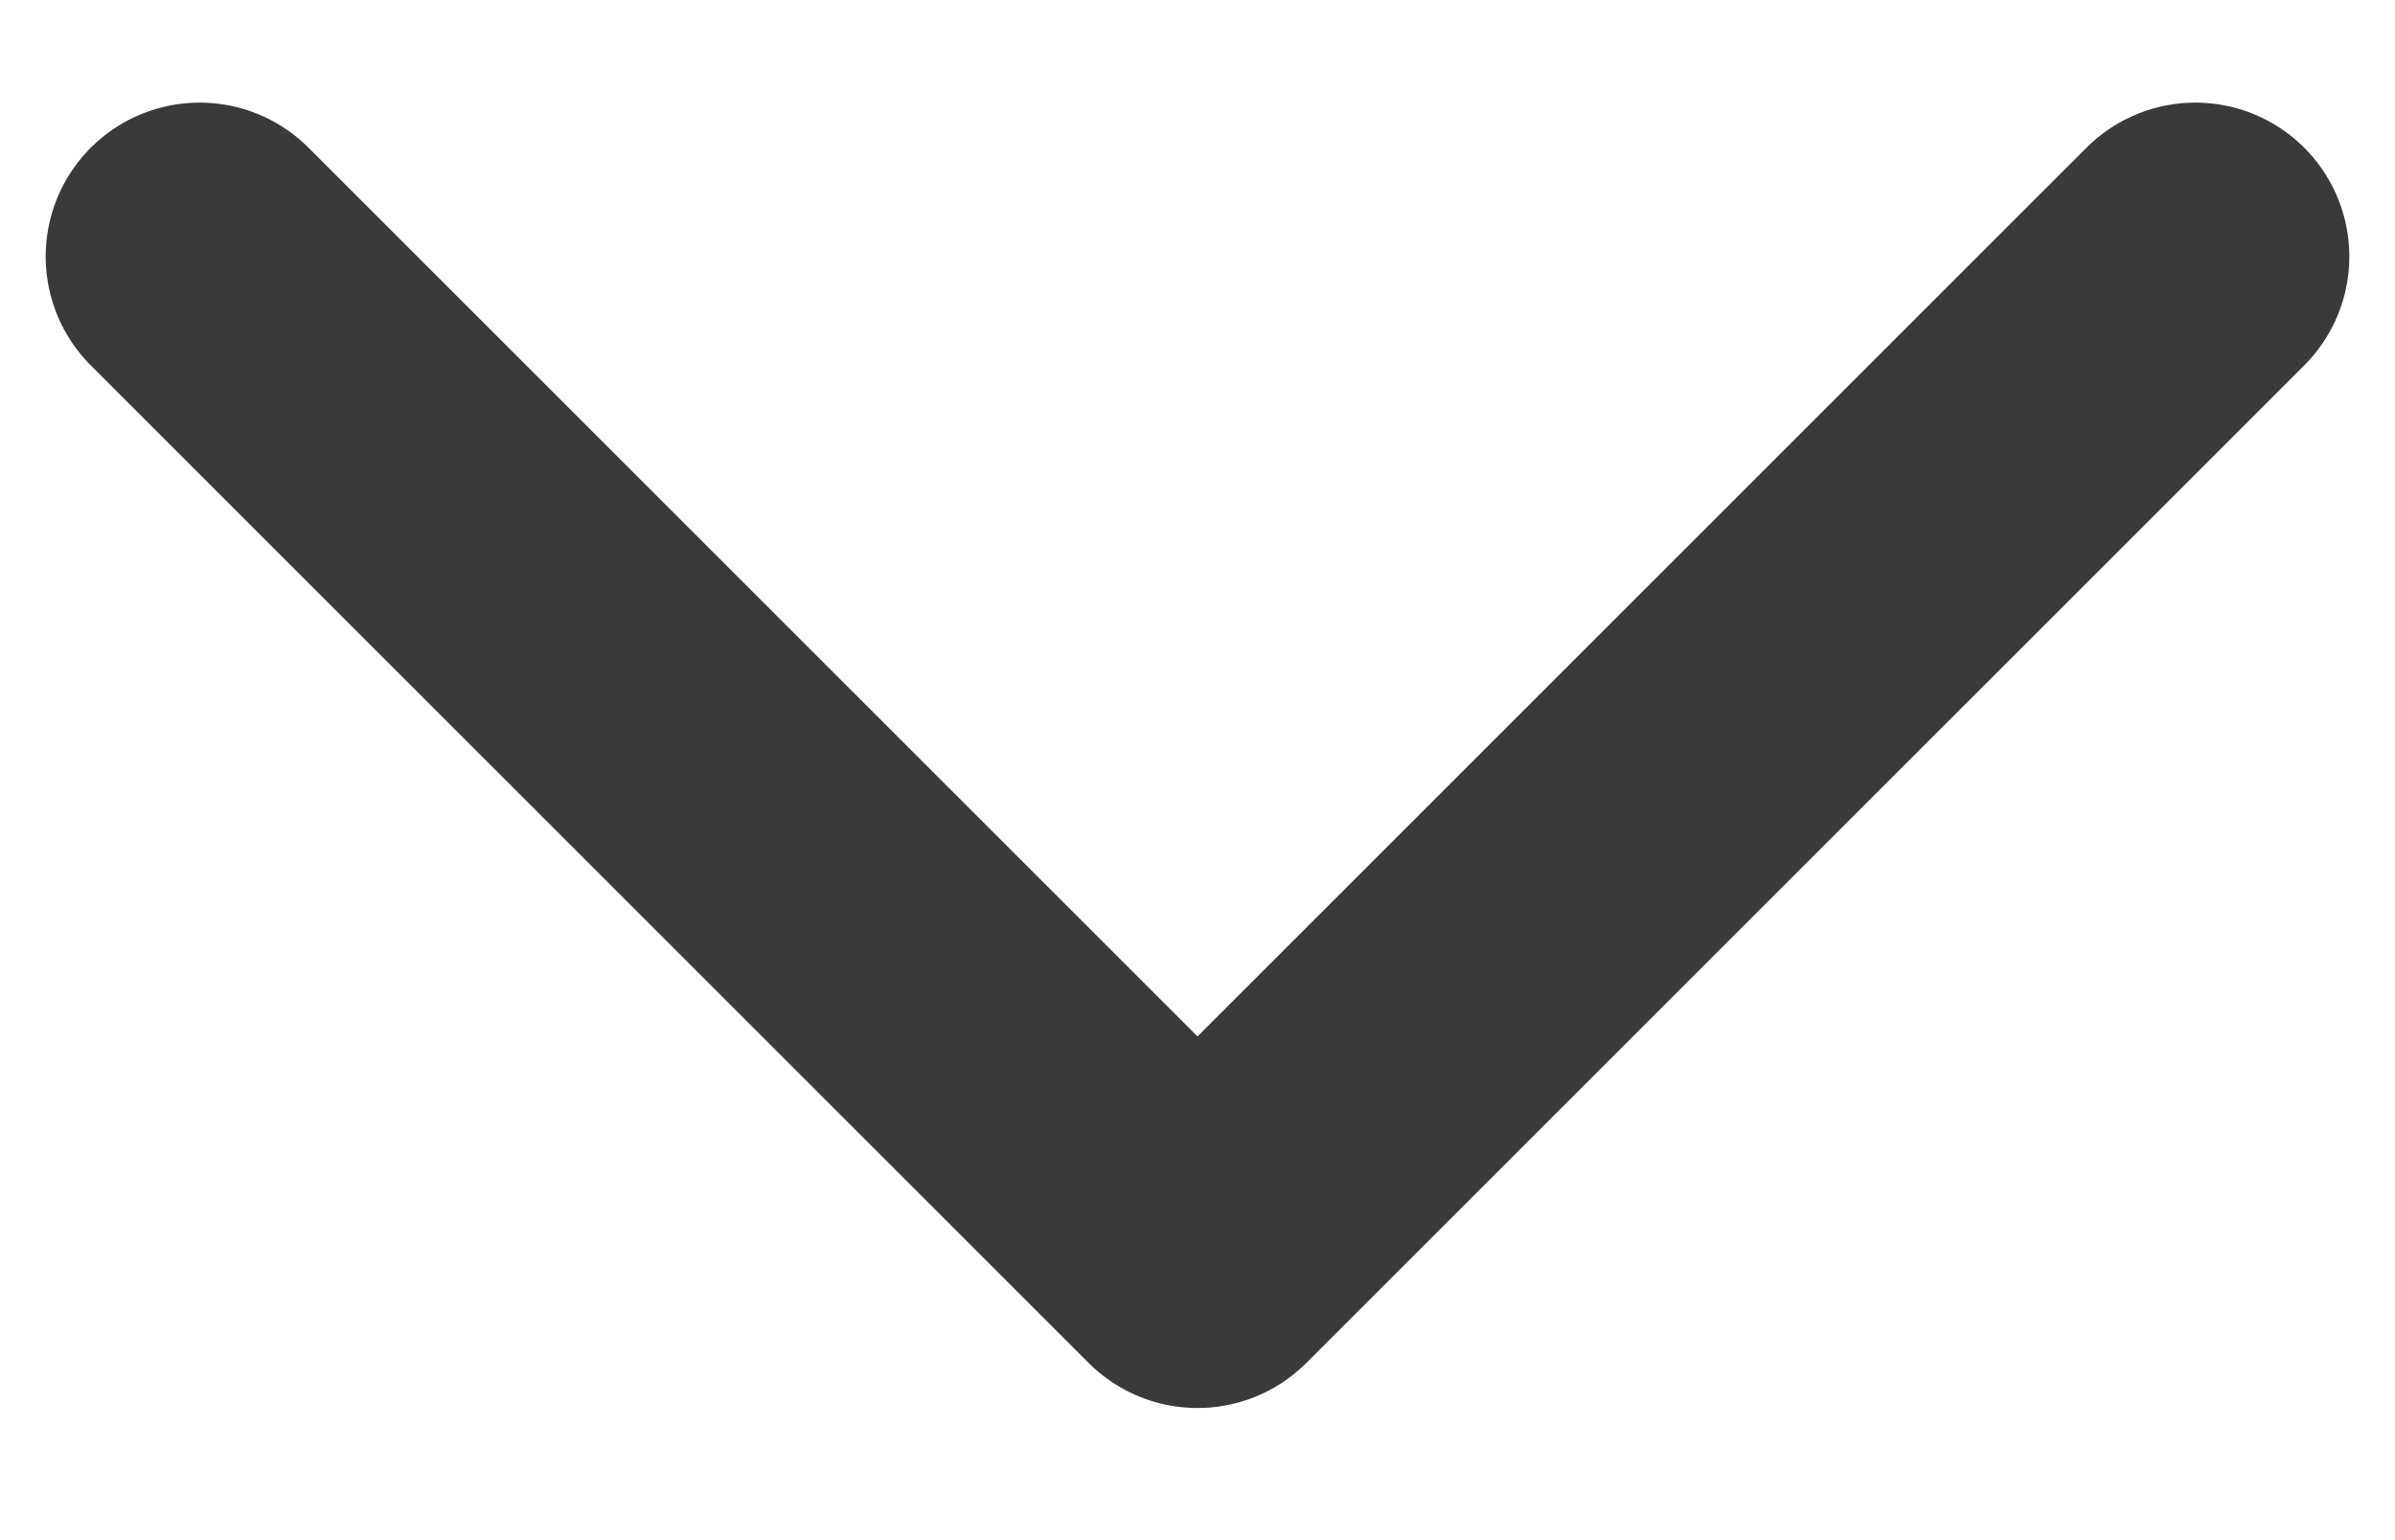
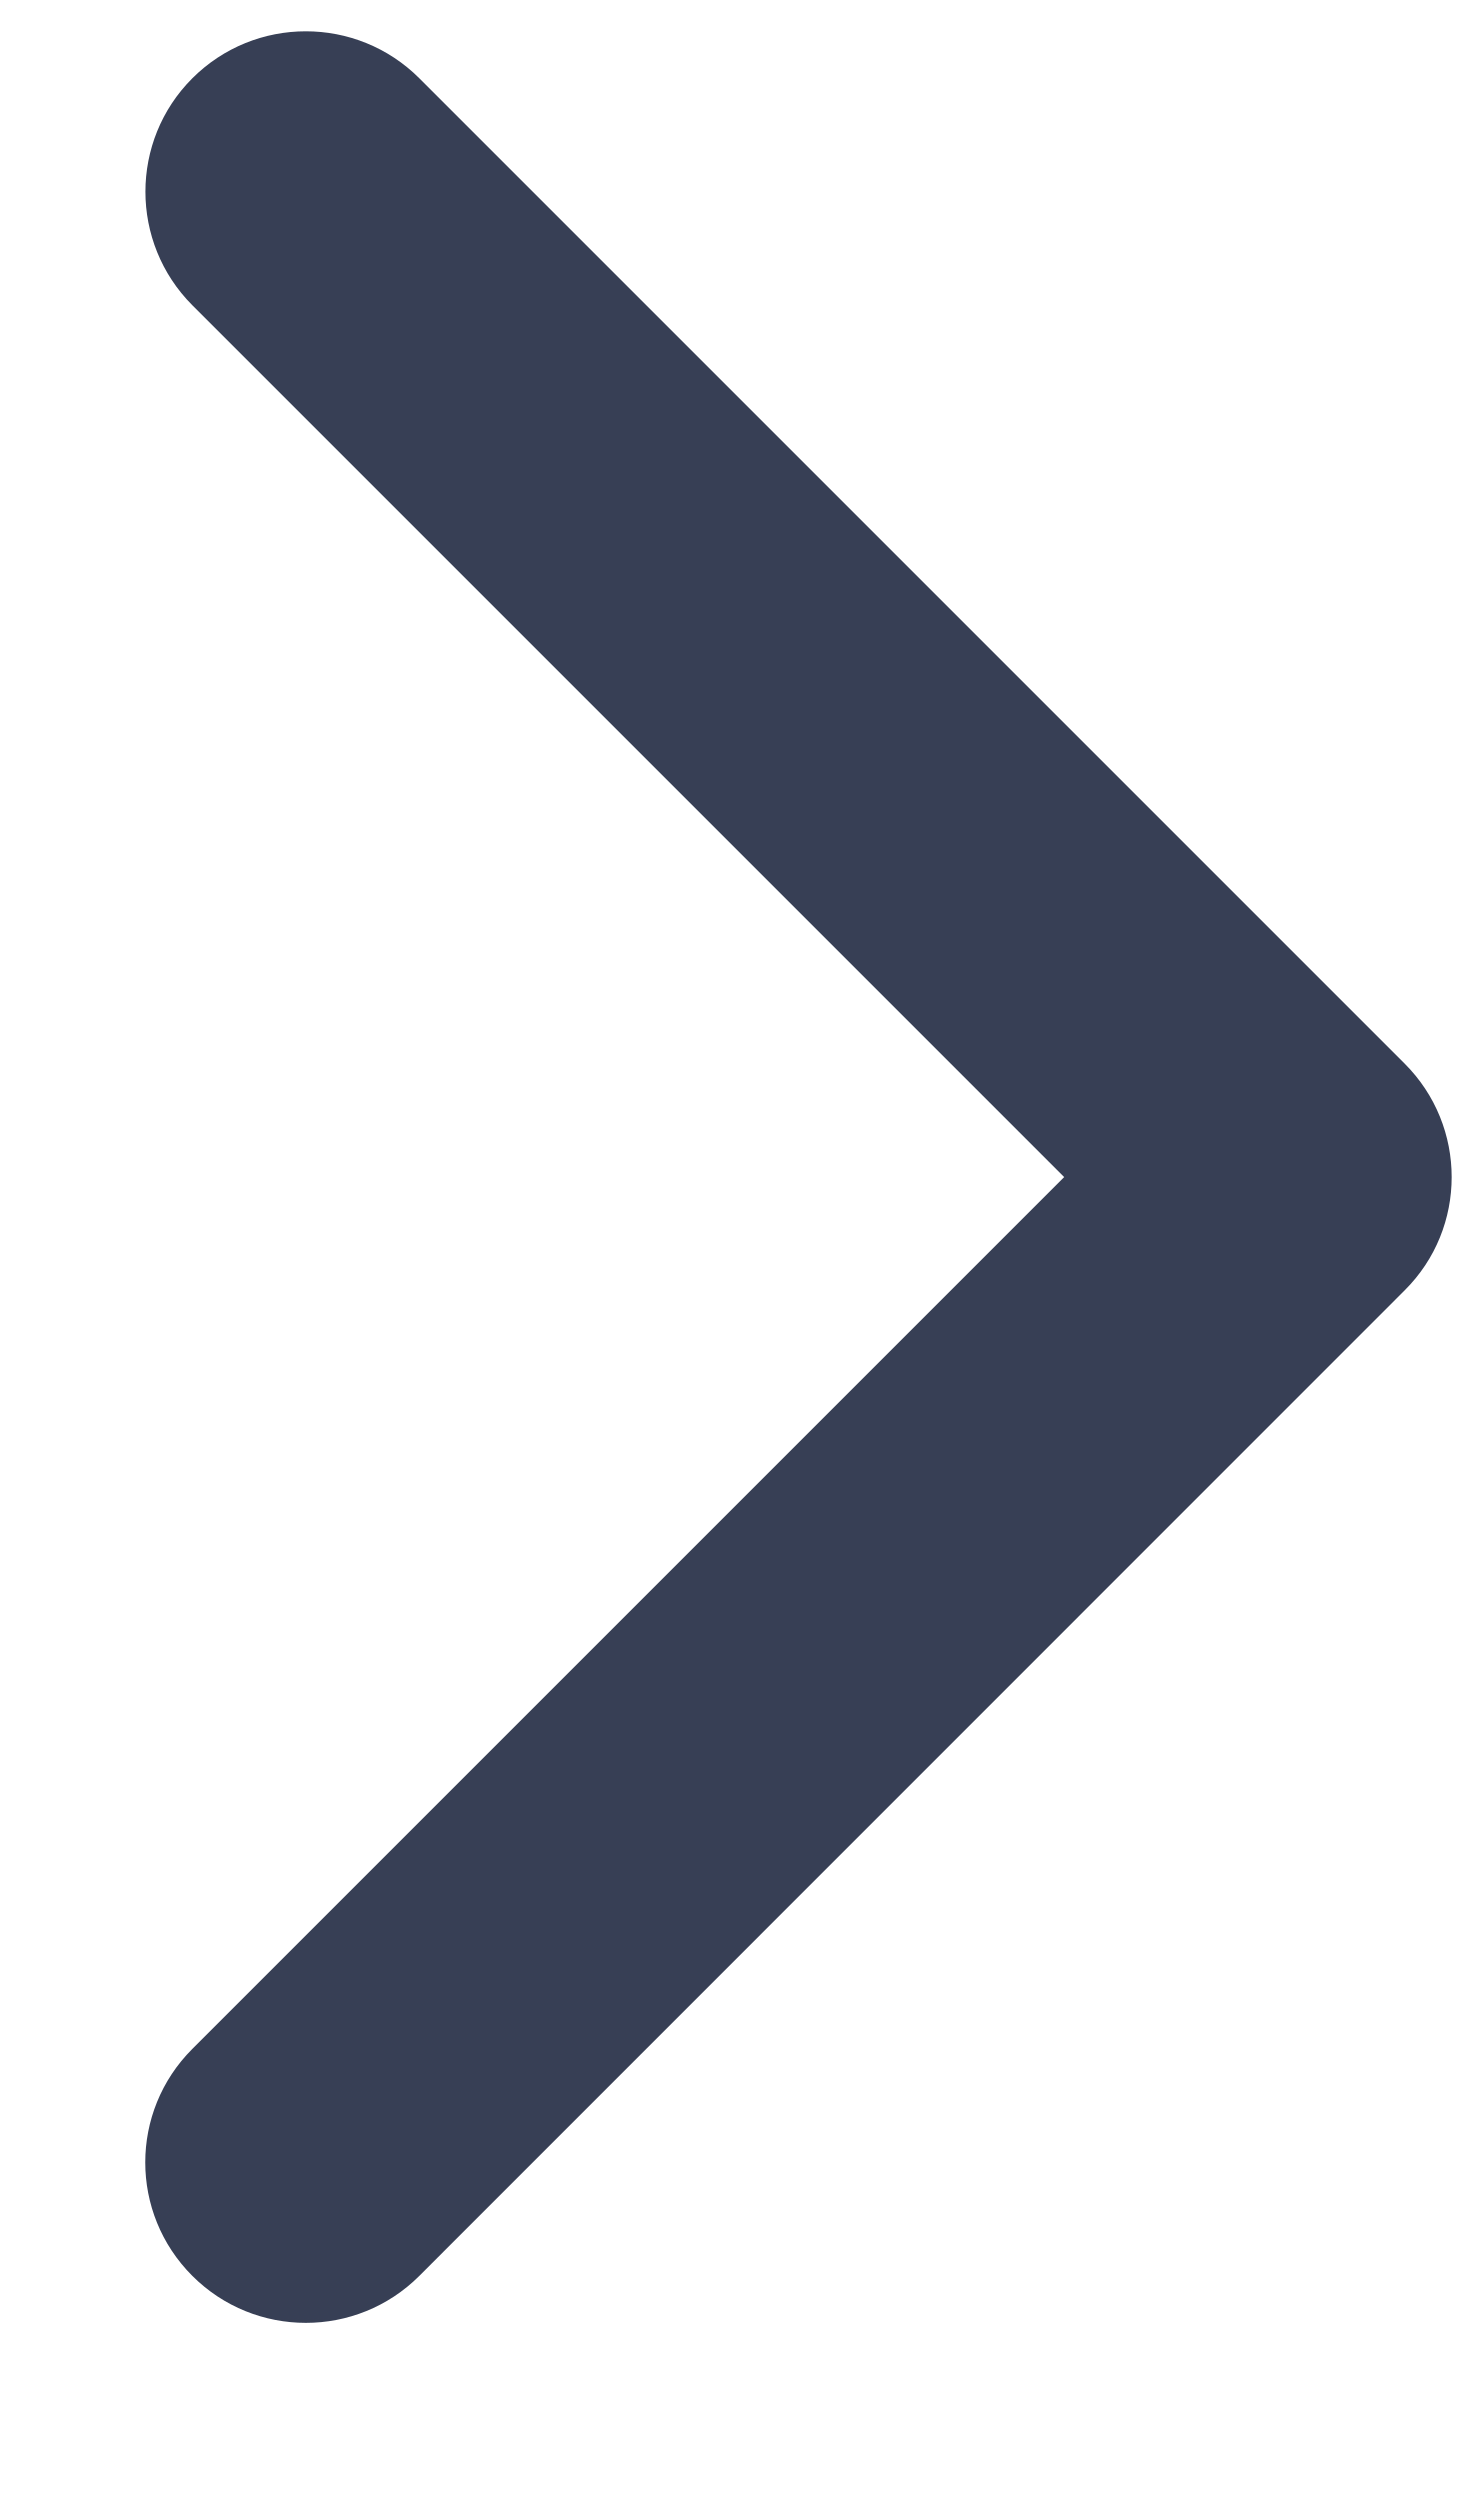
- <svg xmlns="http://www.w3.org/2000/svg" width="14" height="9" viewBox="0 0 14 9" fill="none">
-   <path d="M12.833 1.5L7 7.333L1.167 1.5" stroke="#3A3A3A" stroke-width="1.8" stroke-linecap="round" stroke-linejoin="round" />
+ <svg xmlns="http://www.w3.org/2000/svg" width="7" height="12" viewBox="0 0 7 12" fill="none">
+   <path d="M6.742 6.194L2.013 10.924C1.712 11.225 1.224 11.225 0.923 10.924C0.622 10.623 0.622 10.136 0.923 9.835L5.108 5.65L0.923 1.465C0.623 1.164 0.623 0.676 0.923 0.376C1.224 0.075 1.712 0.075 2.013 0.376L6.742 5.105C6.893 5.256 6.968 5.453 6.968 5.65C6.968 5.847 6.893 6.044 6.742 6.194Z" fill="#373F55" />
</svg>
